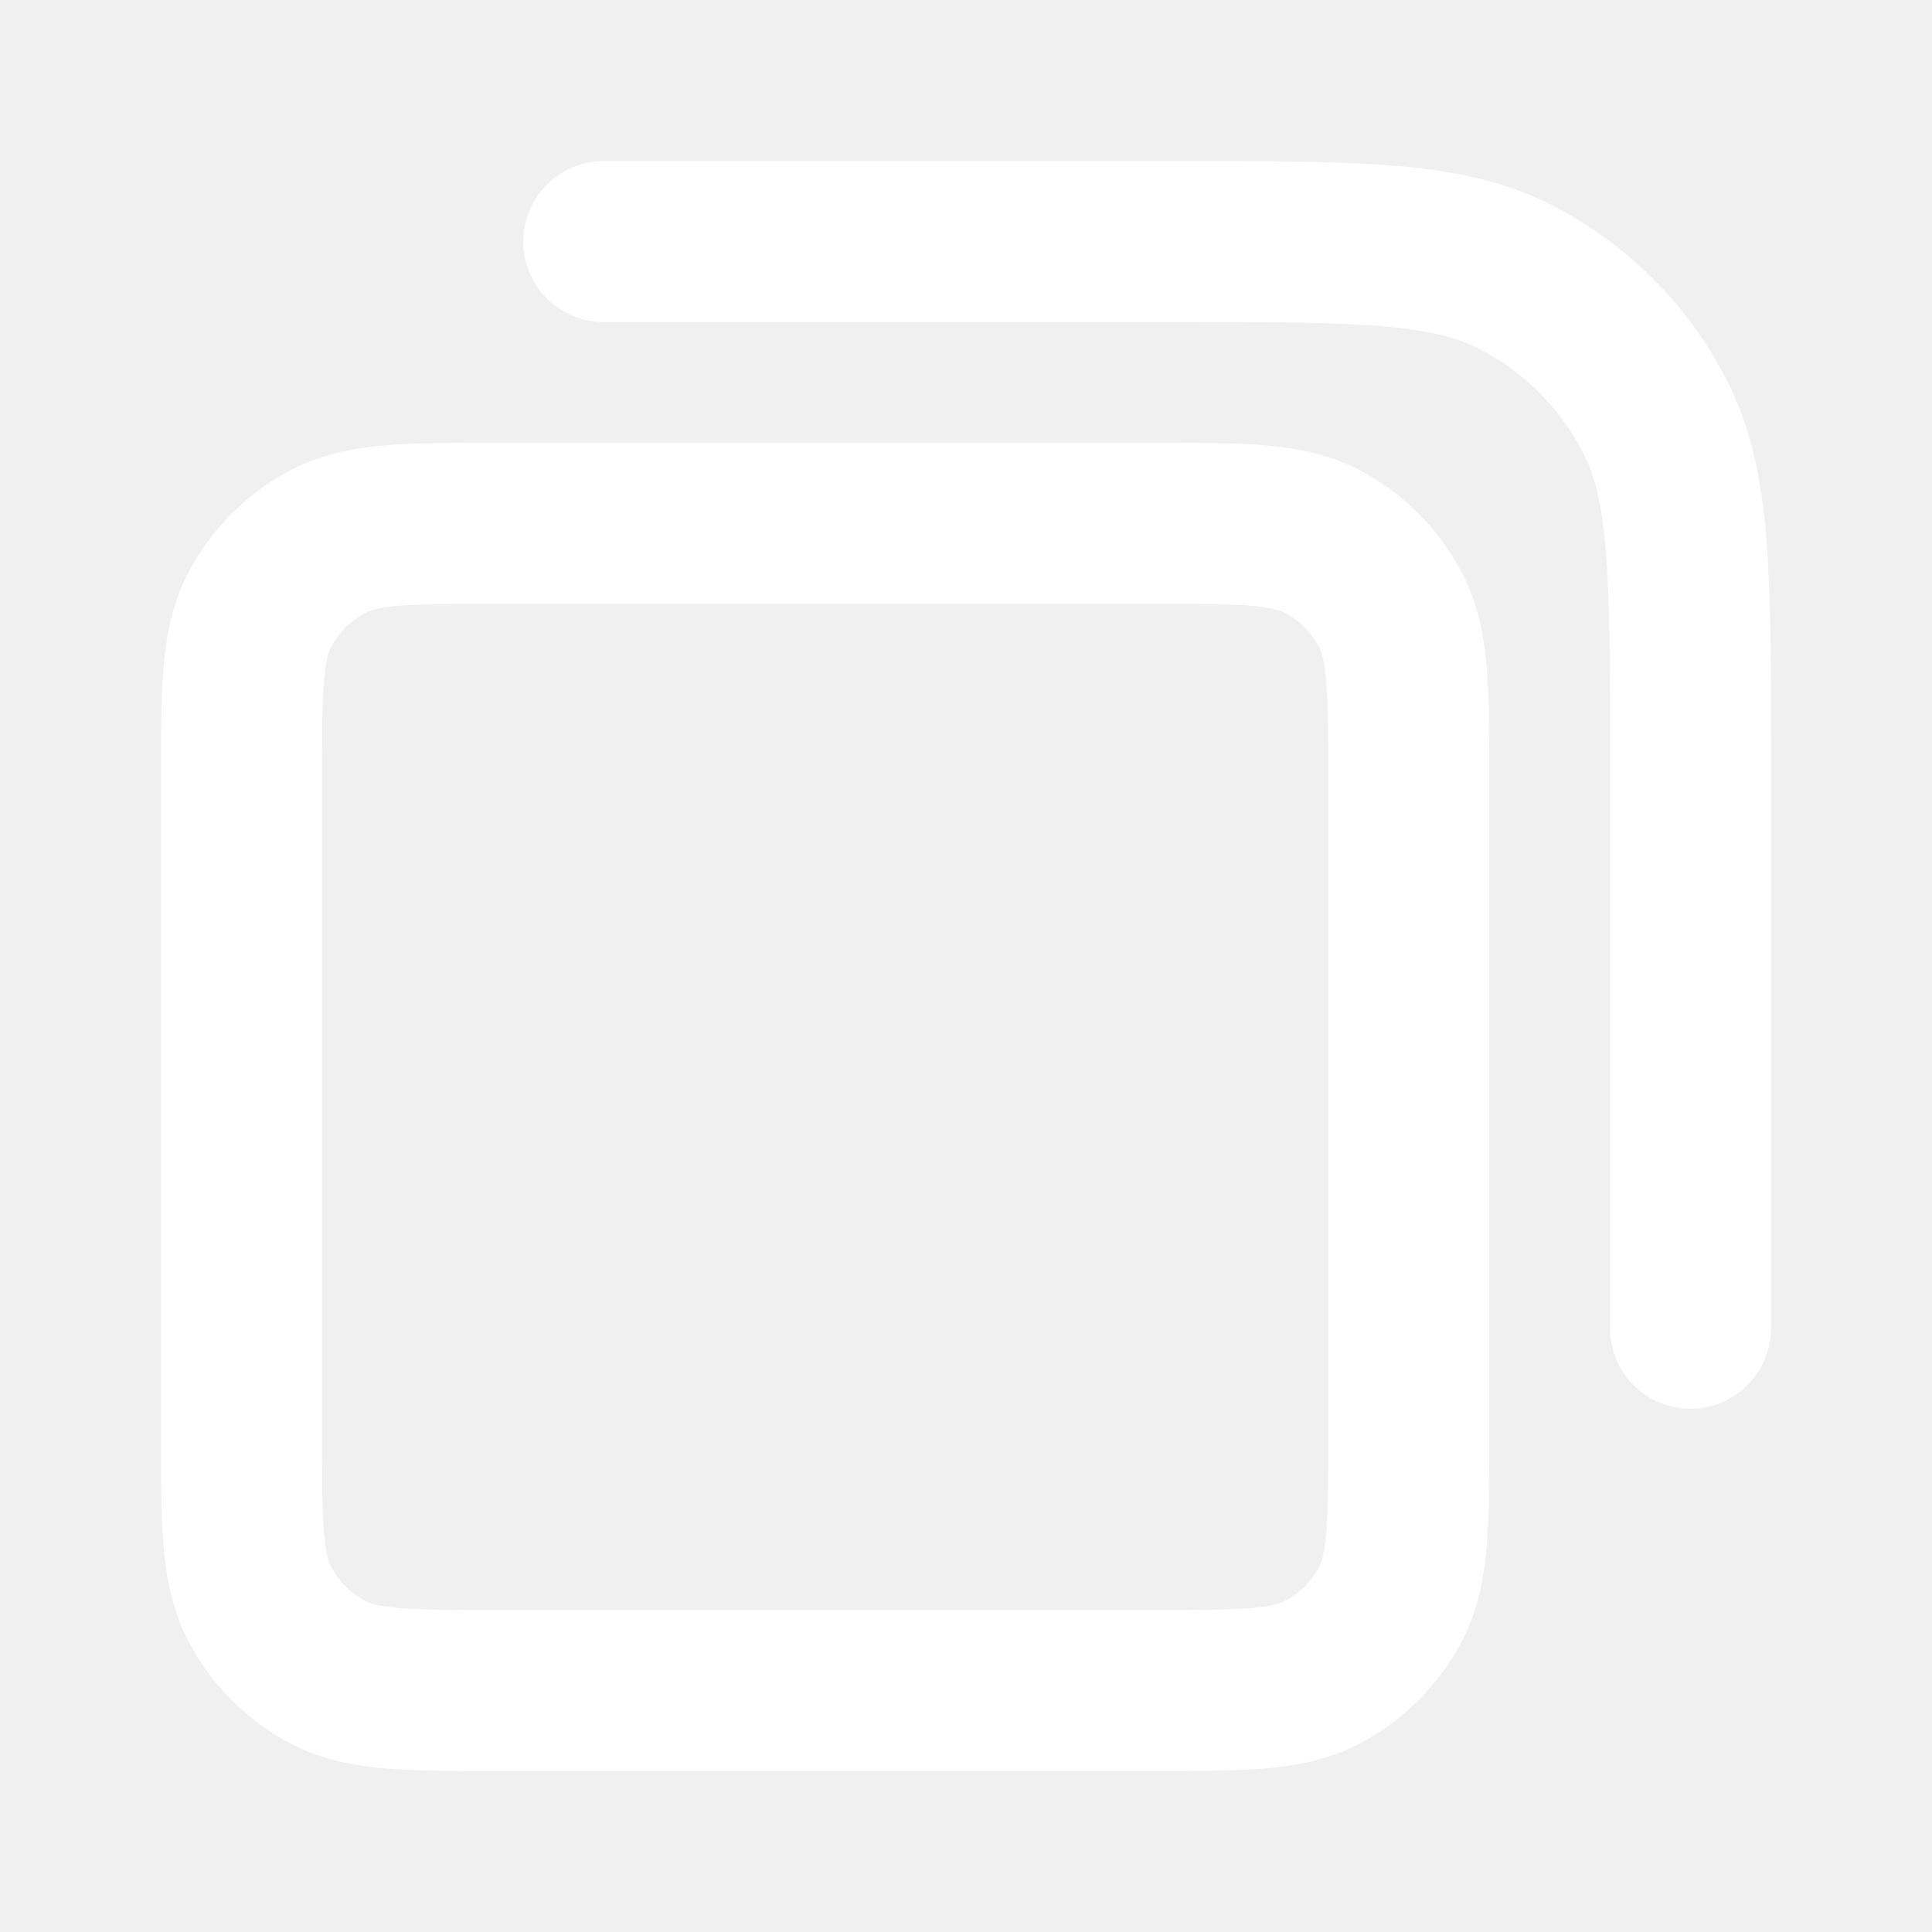
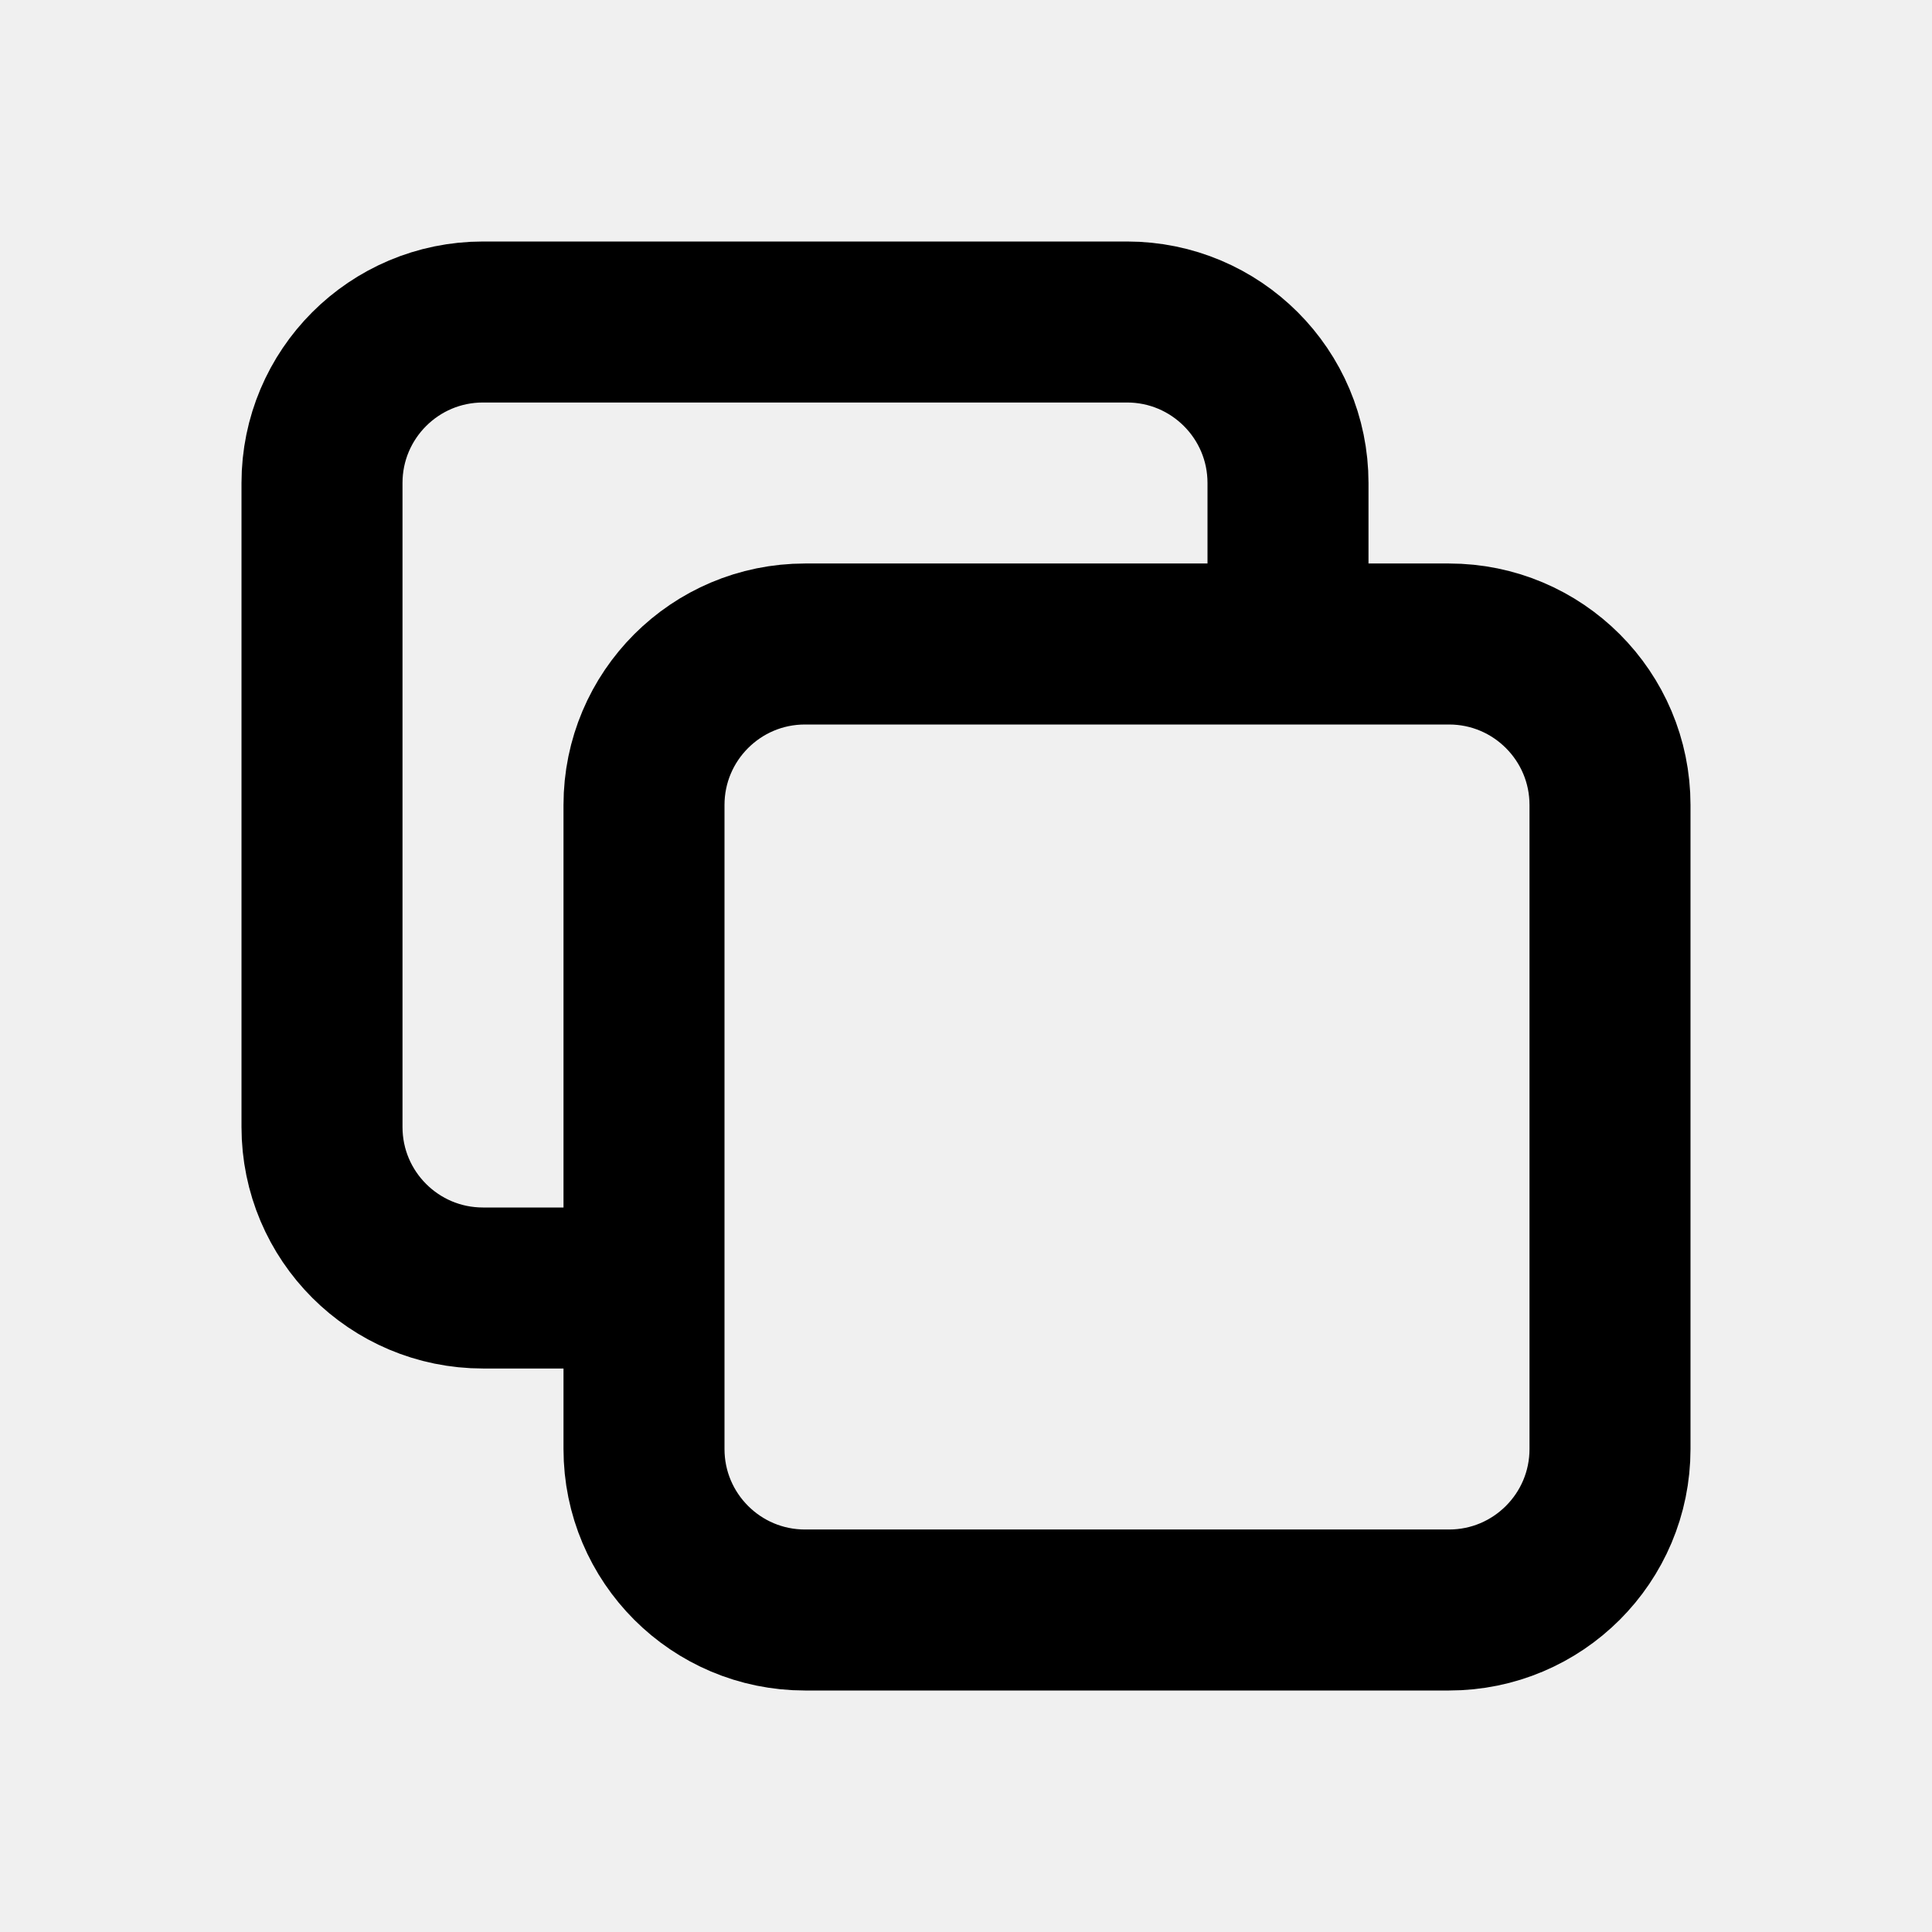
- <svg xmlns="http://www.w3.org/2000/svg" width="100%" height="100%" viewBox="0 0 24 24" fill="none">
-   <path d="M7.5 3H14.6C16.84 3 17.96 3 18.816 3.436C19.569 3.819 20.18 4.431 20.564 5.184C21 6.04 21 7.16 21 9.4V16.5M6.2 21H14.3C15.42 21 15.98 21 16.408 20.782C16.784 20.59 17.09 20.284 17.282 19.908C17.5 19.48 17.5 18.92 17.5 17.8V9.7C17.5 8.58 17.5 8.02 17.282 7.592C17.09 7.216 16.784 6.91 16.408 6.718C15.98 6.5 15.42 6.5 14.3 6.5H6.2C5.08 6.5 4.52 6.5 4.092 6.718C3.716 6.91 3.41 7.216 3.218 7.592C3 8.02 3 8.58 3 9.7V17.8C3 18.92 3 19.48 3.218 19.908C3.41 20.284 3.716 20.59 4.092 20.782C4.52 21 5.08 21 6.2 21Z" stroke="white" stroke-width="2" stroke-linecap="round" stroke-linejoin="round" />
+ <svg xmlns="http://www.w3.org/2000/svg" class="h-6 w-6" fill="none" viewBox="0 0 24 24" stroke="#000000">
+   <path stroke-linecap="round" stroke-linejoin="round" stroke-width="2" d="M8 16H6a2 2 0 01-2-2V6a2 2 0 012-2h8a2 2 0 012 2v2m-6 12h8a2 2 0 002-2v-8a2 2 0 00-2-2h-8a2 2 0 00-2 2v8a2 2 0 002 2z" />
</svg>
